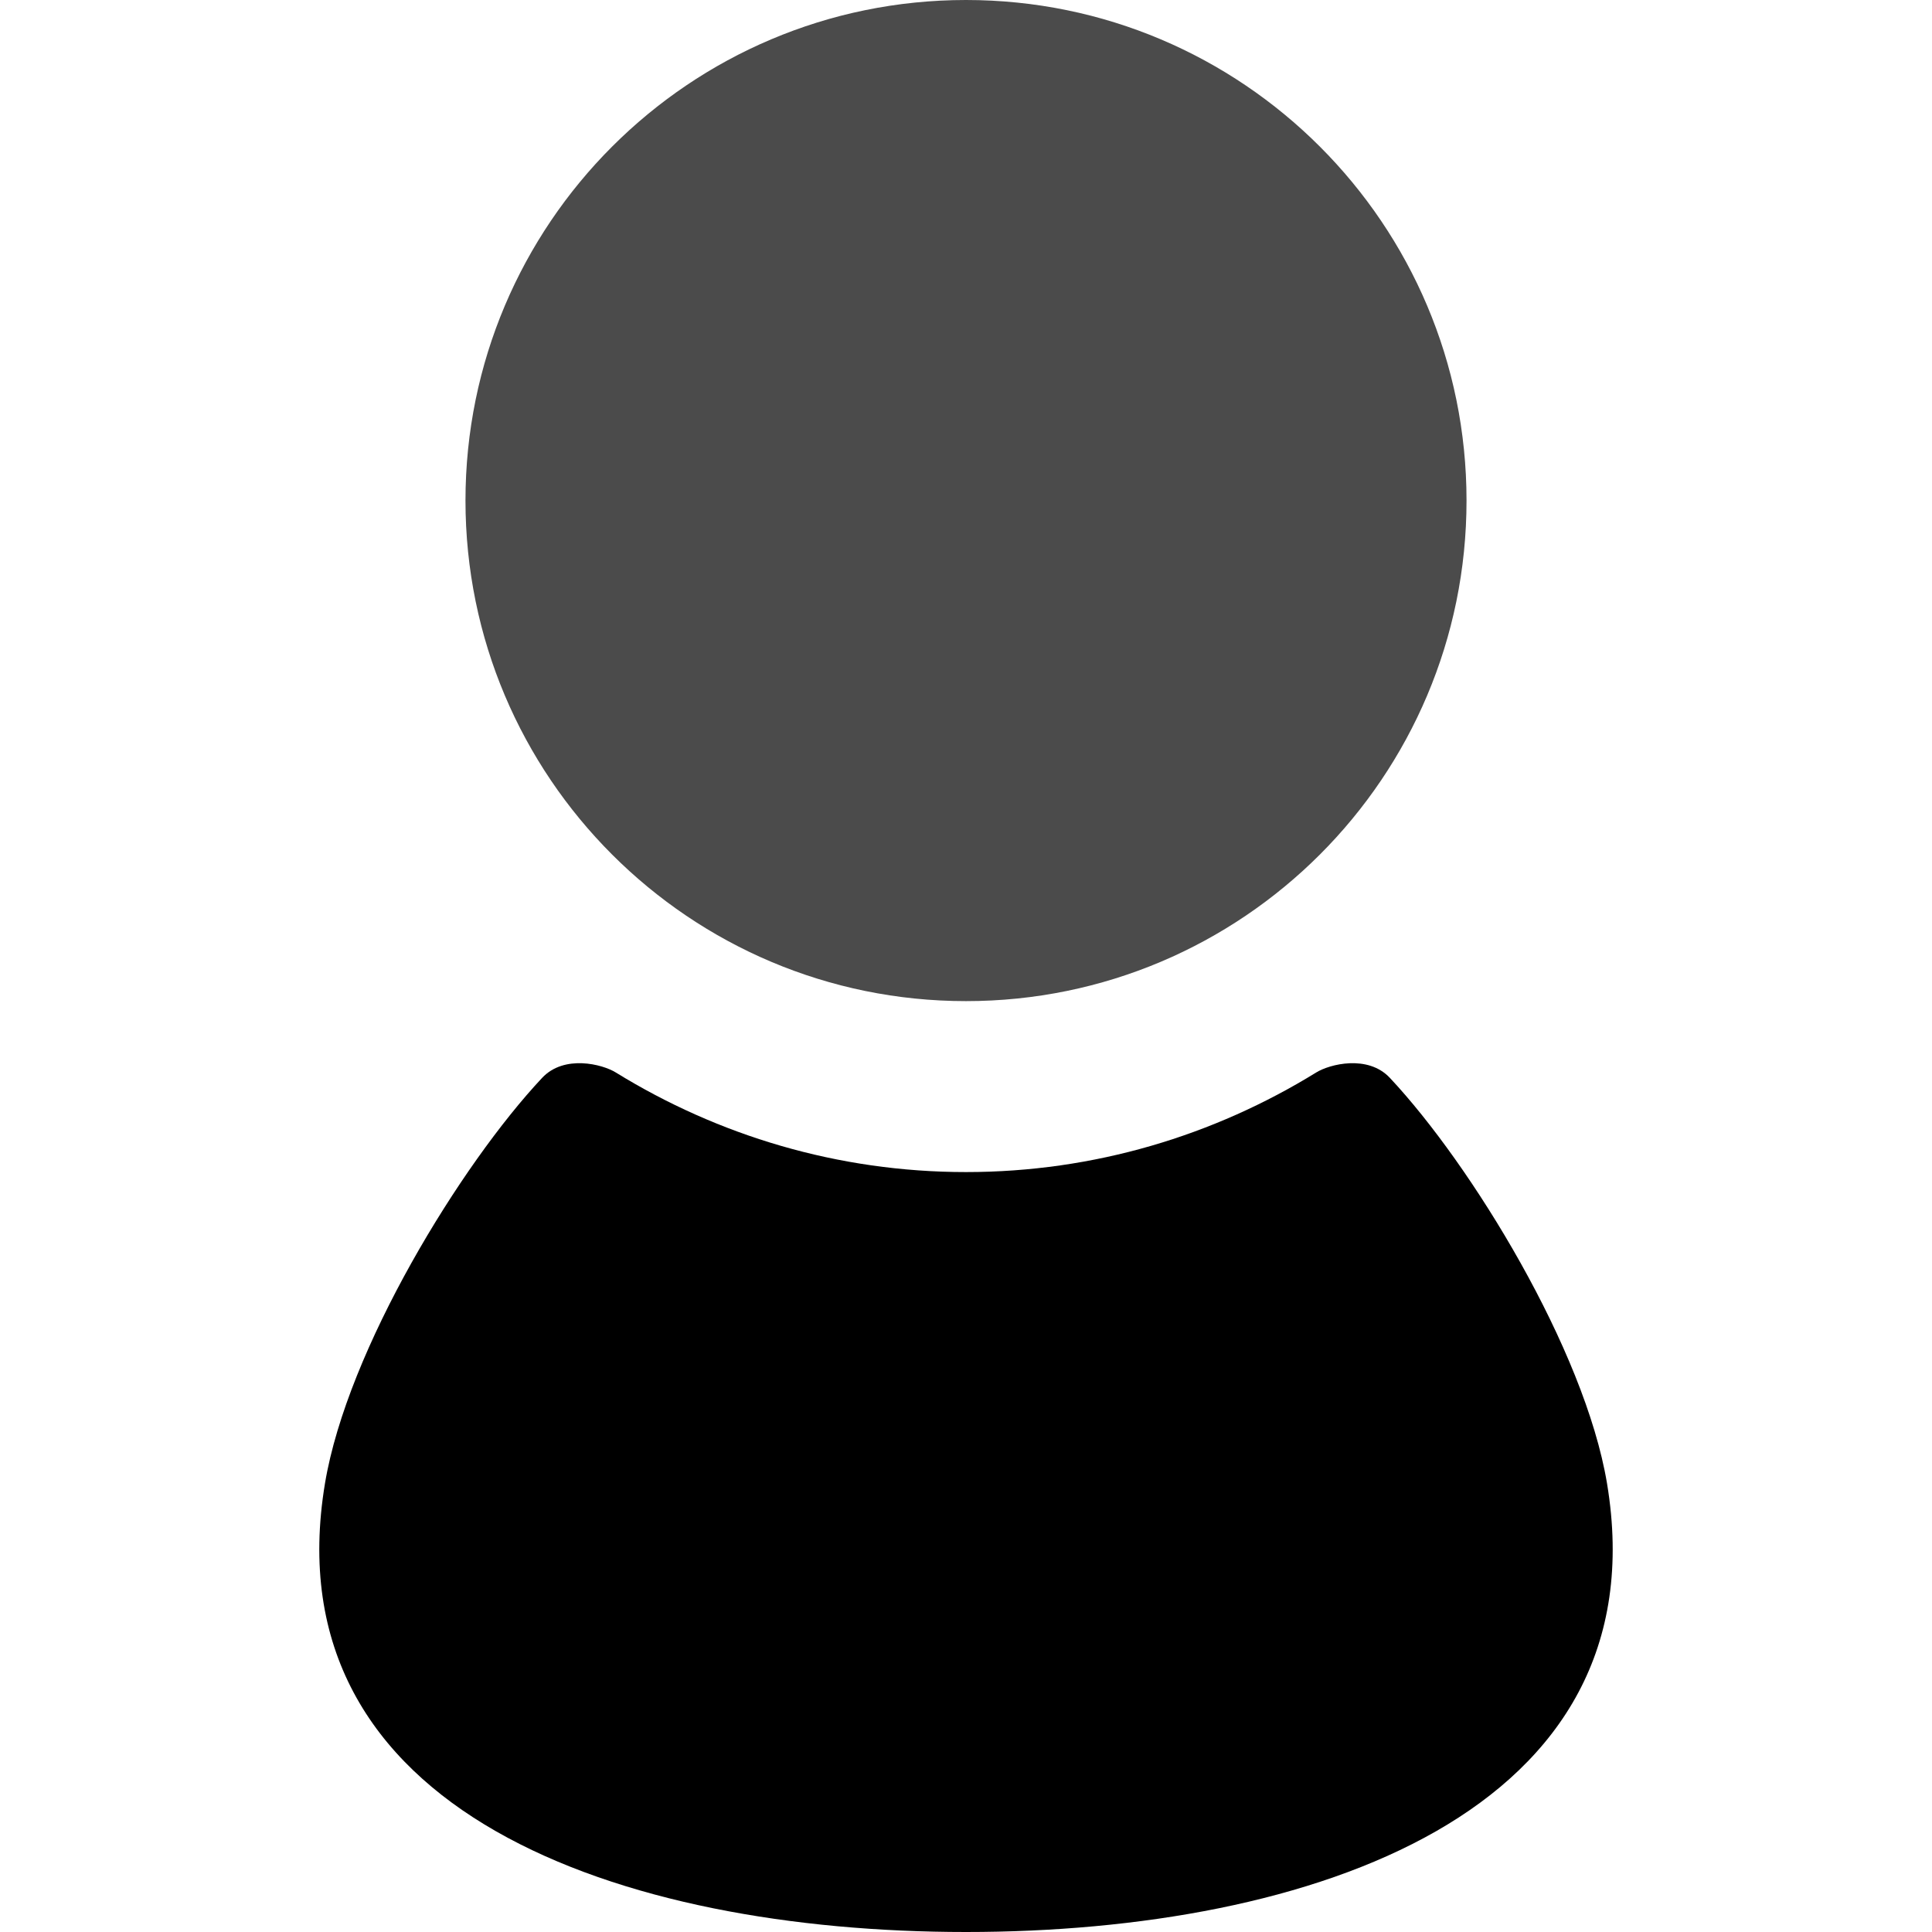
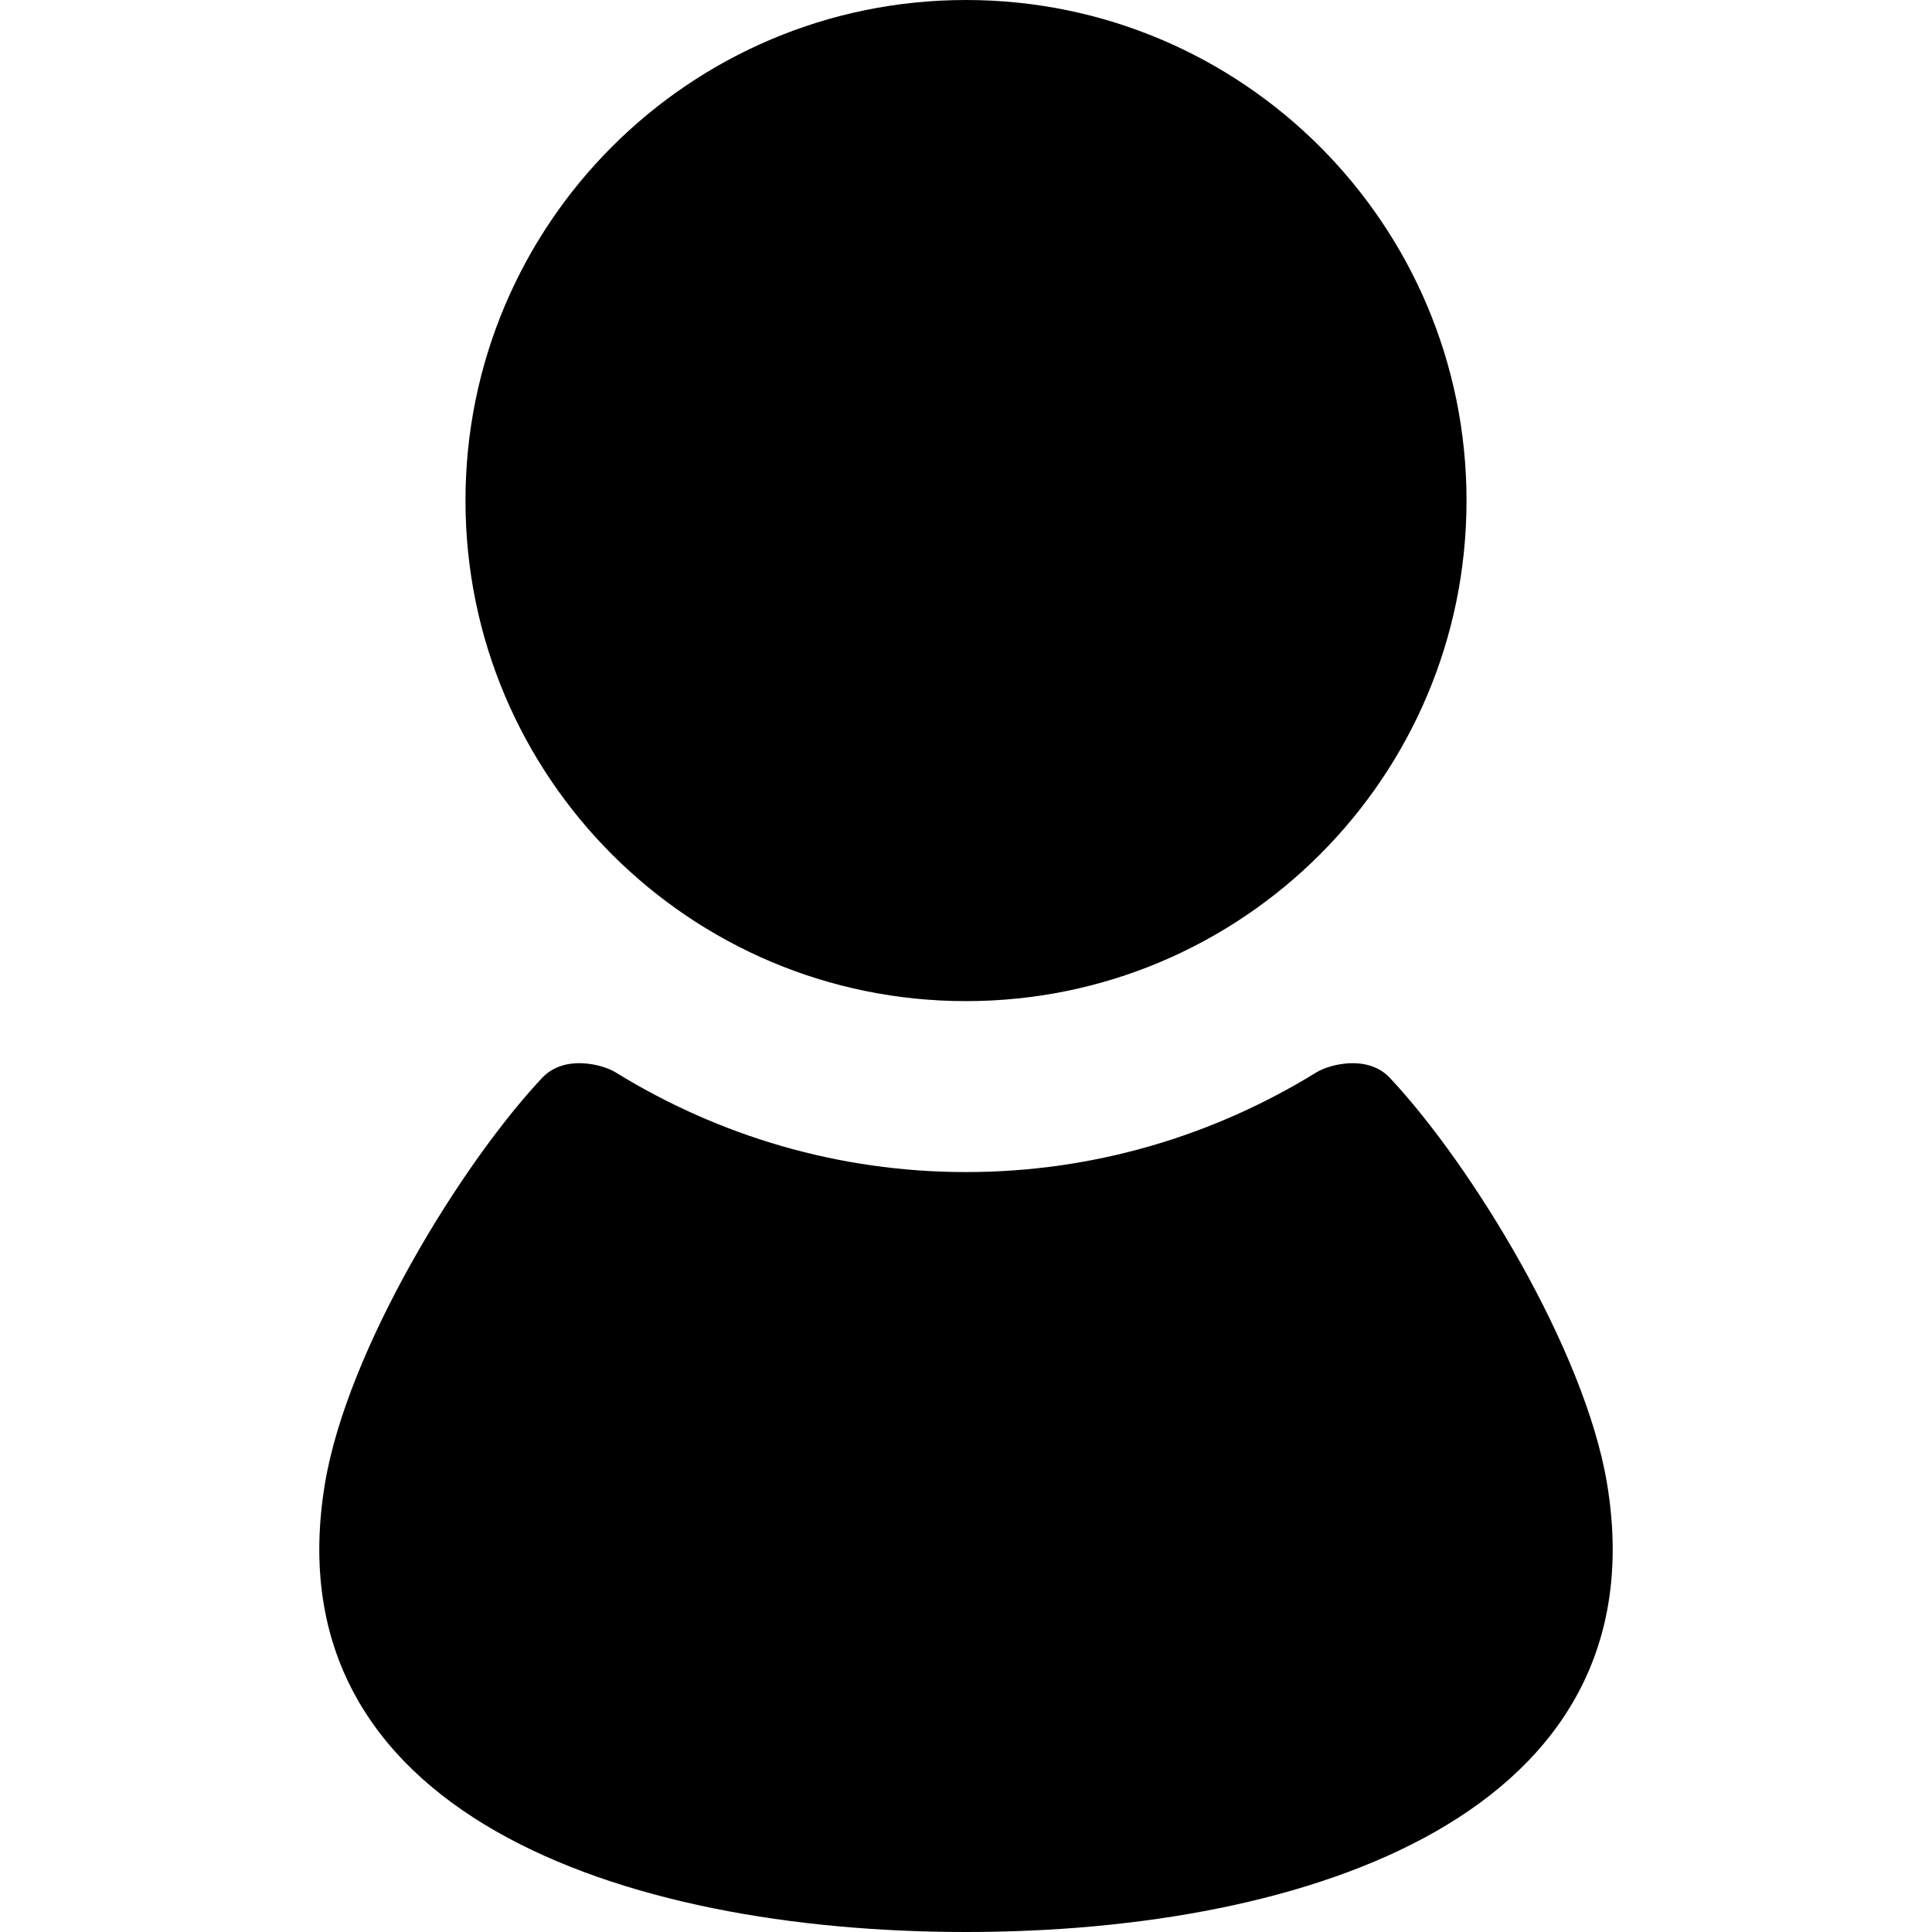
<svg xmlns="http://www.w3.org/2000/svg" version="1.1" id="_x32_" x="0px" y="0px" viewBox="0 0 512 512" xml:space="preserve">
  <style type="text/css">
- 	.st0{fill:#4B4B4B;}
+ 	.st0{fill:currentColor;}
</style>
  <g>
-     <path class="st0" d="M256,265.308c73.252,0,132.644-59.391,132.644-132.654C388.644,59.412,329.252,0,256,0   c-73.262,0-132.643,59.412-132.643,132.654C123.357,205.917,182.738,265.308,256,265.308z" style="fill: rgb(75, 75, 75);" />
+     <path class="st0" d="M256,265.308c73.252,0,132.644-59.391,132.644-132.654C388.644,59.412,329.252,0,256,0   c-73.262,0-132.643,59.412-132.643,132.654C123.357,205.917,182.738,265.308,256,265.308z" style="fill: currentColor;" />
    <path class="st0" d="M425.874,393.104c-5.922-35.474-36-84.509-57.552-107.465c-5.829-6.212-15.948-3.628-19.504-1.427   c-27.04,16.672-58.782,26.399-92.819,26.399c-34.036,0-65.778-9.727-92.818-26.399c-3.555-2.201-13.675-4.785-19.505,1.427   c-21.55,22.956-51.628,71.991-57.551,107.465C71.573,480.444,164.877,512,256,512C347.123,512,440.427,480.444,425.874,393.104z" style="fill: currentColor;" />
  </g>
</svg>
